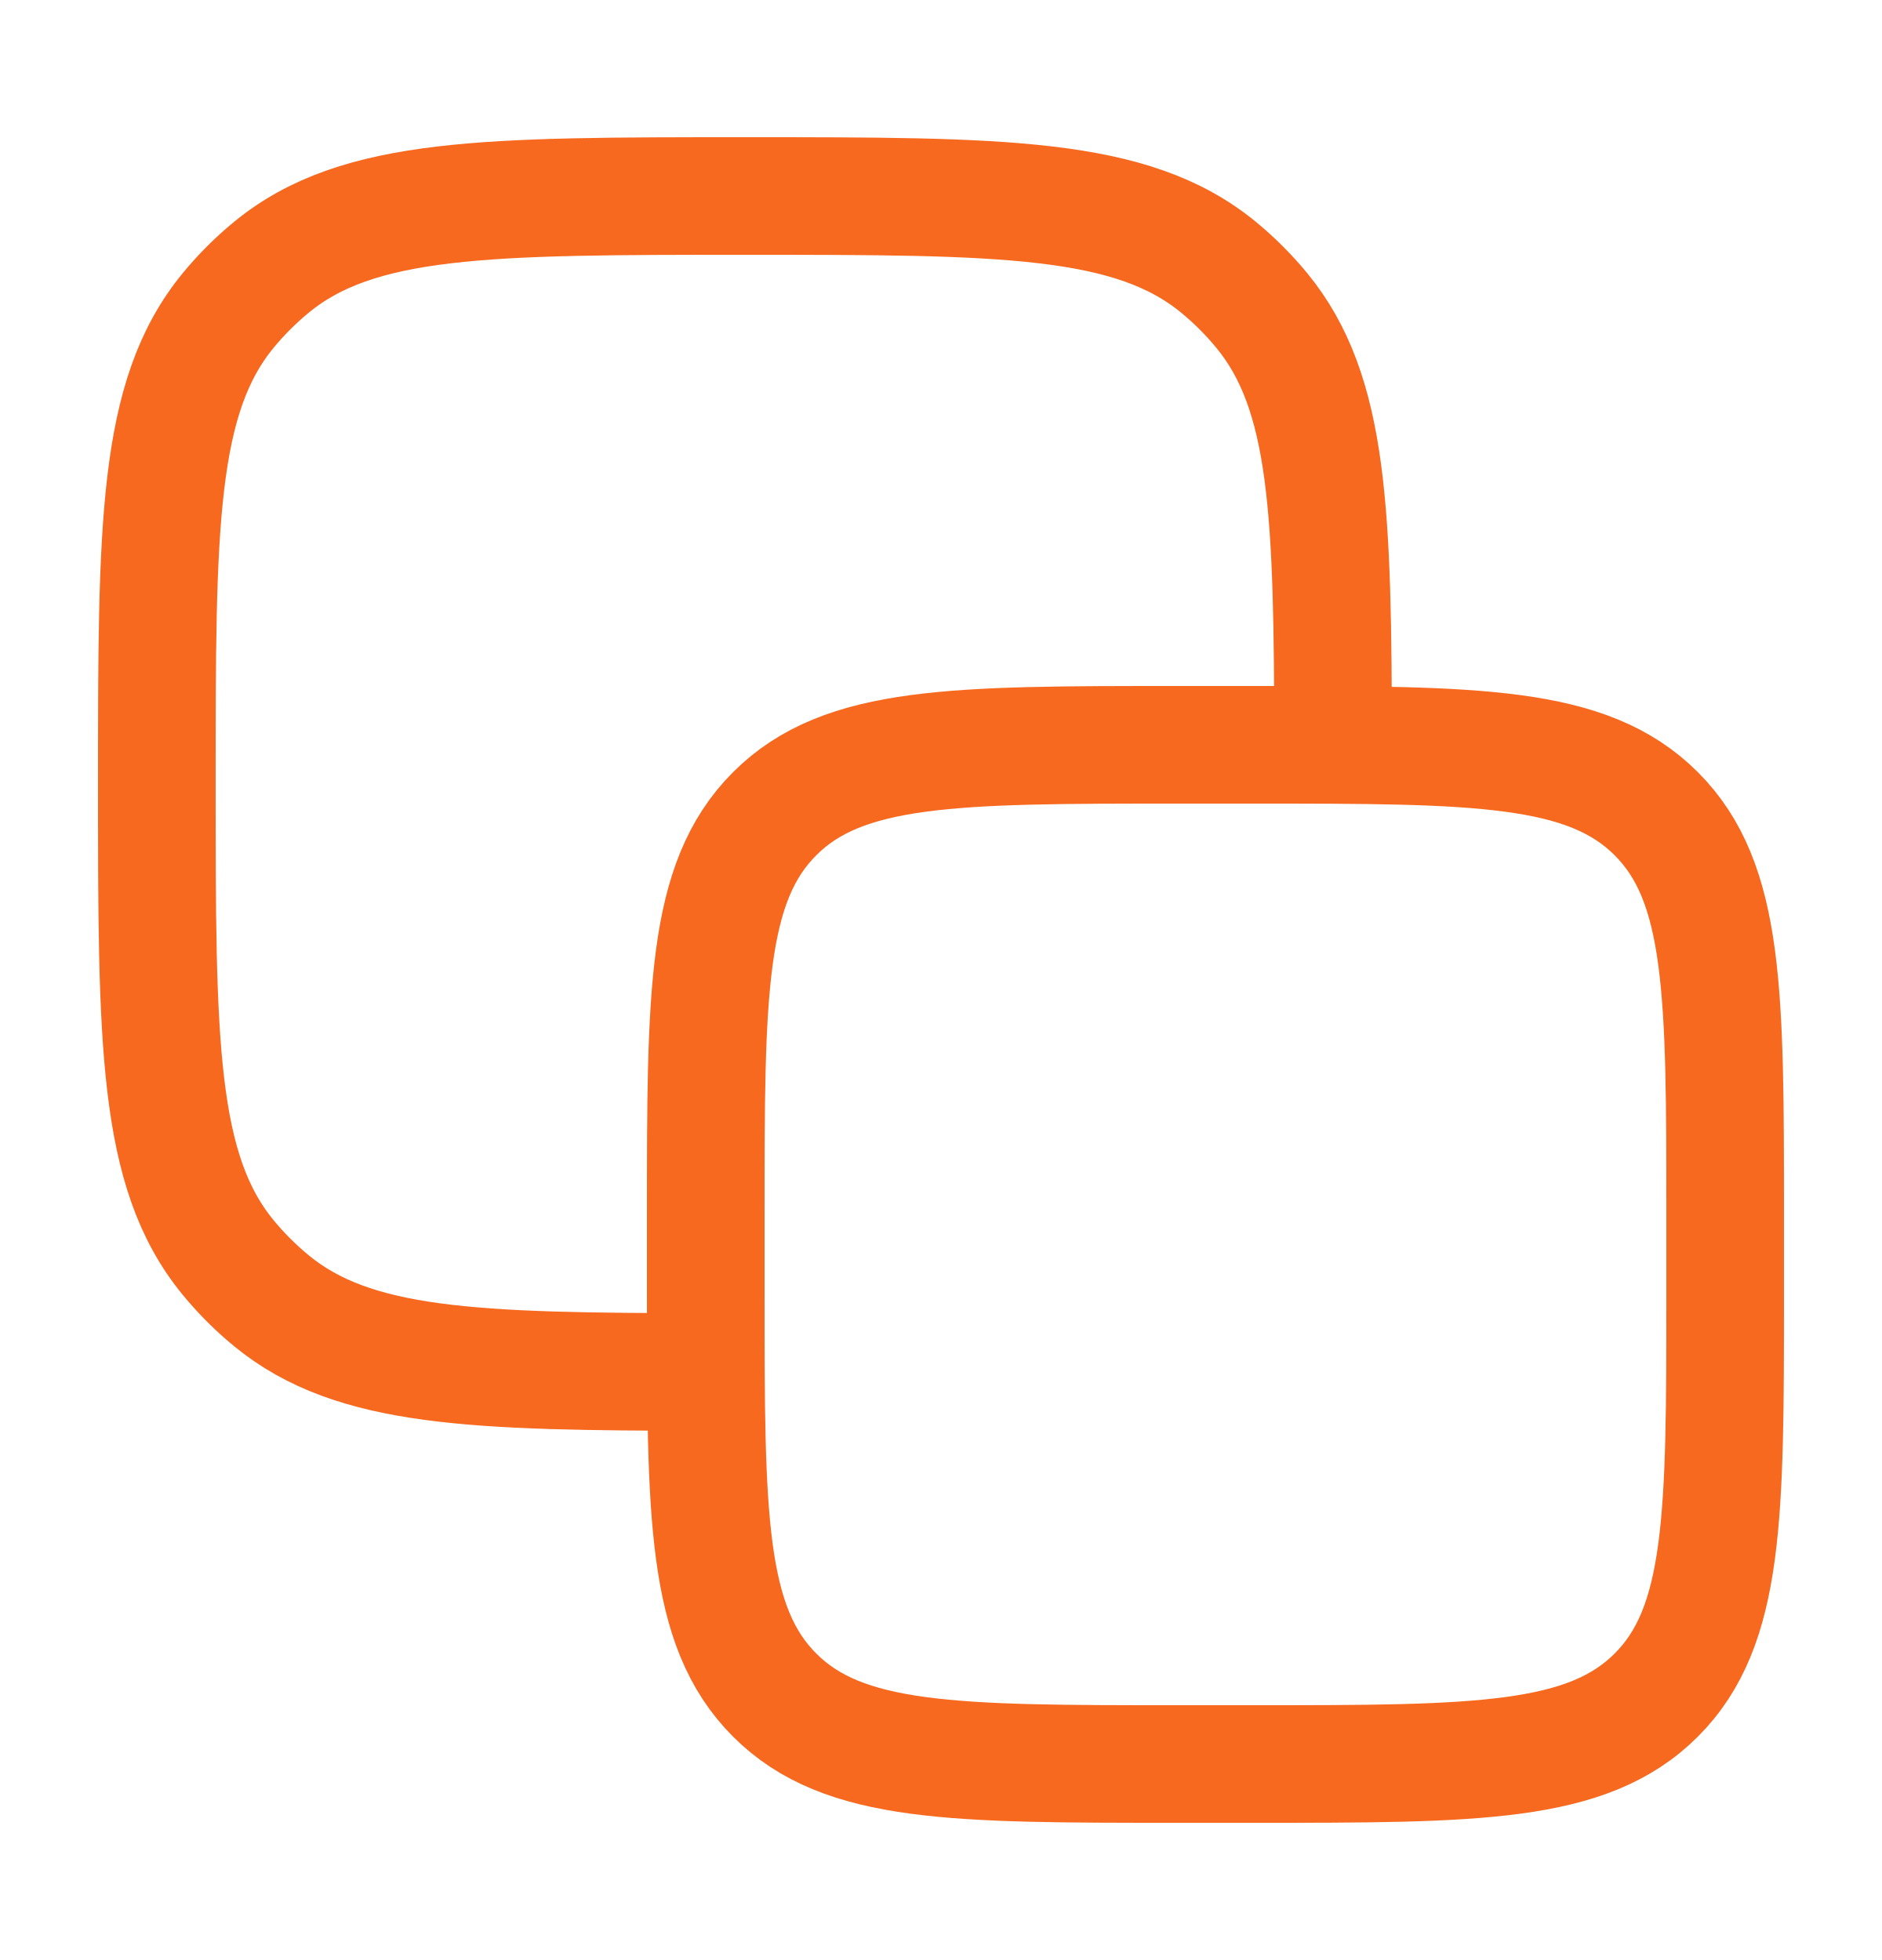
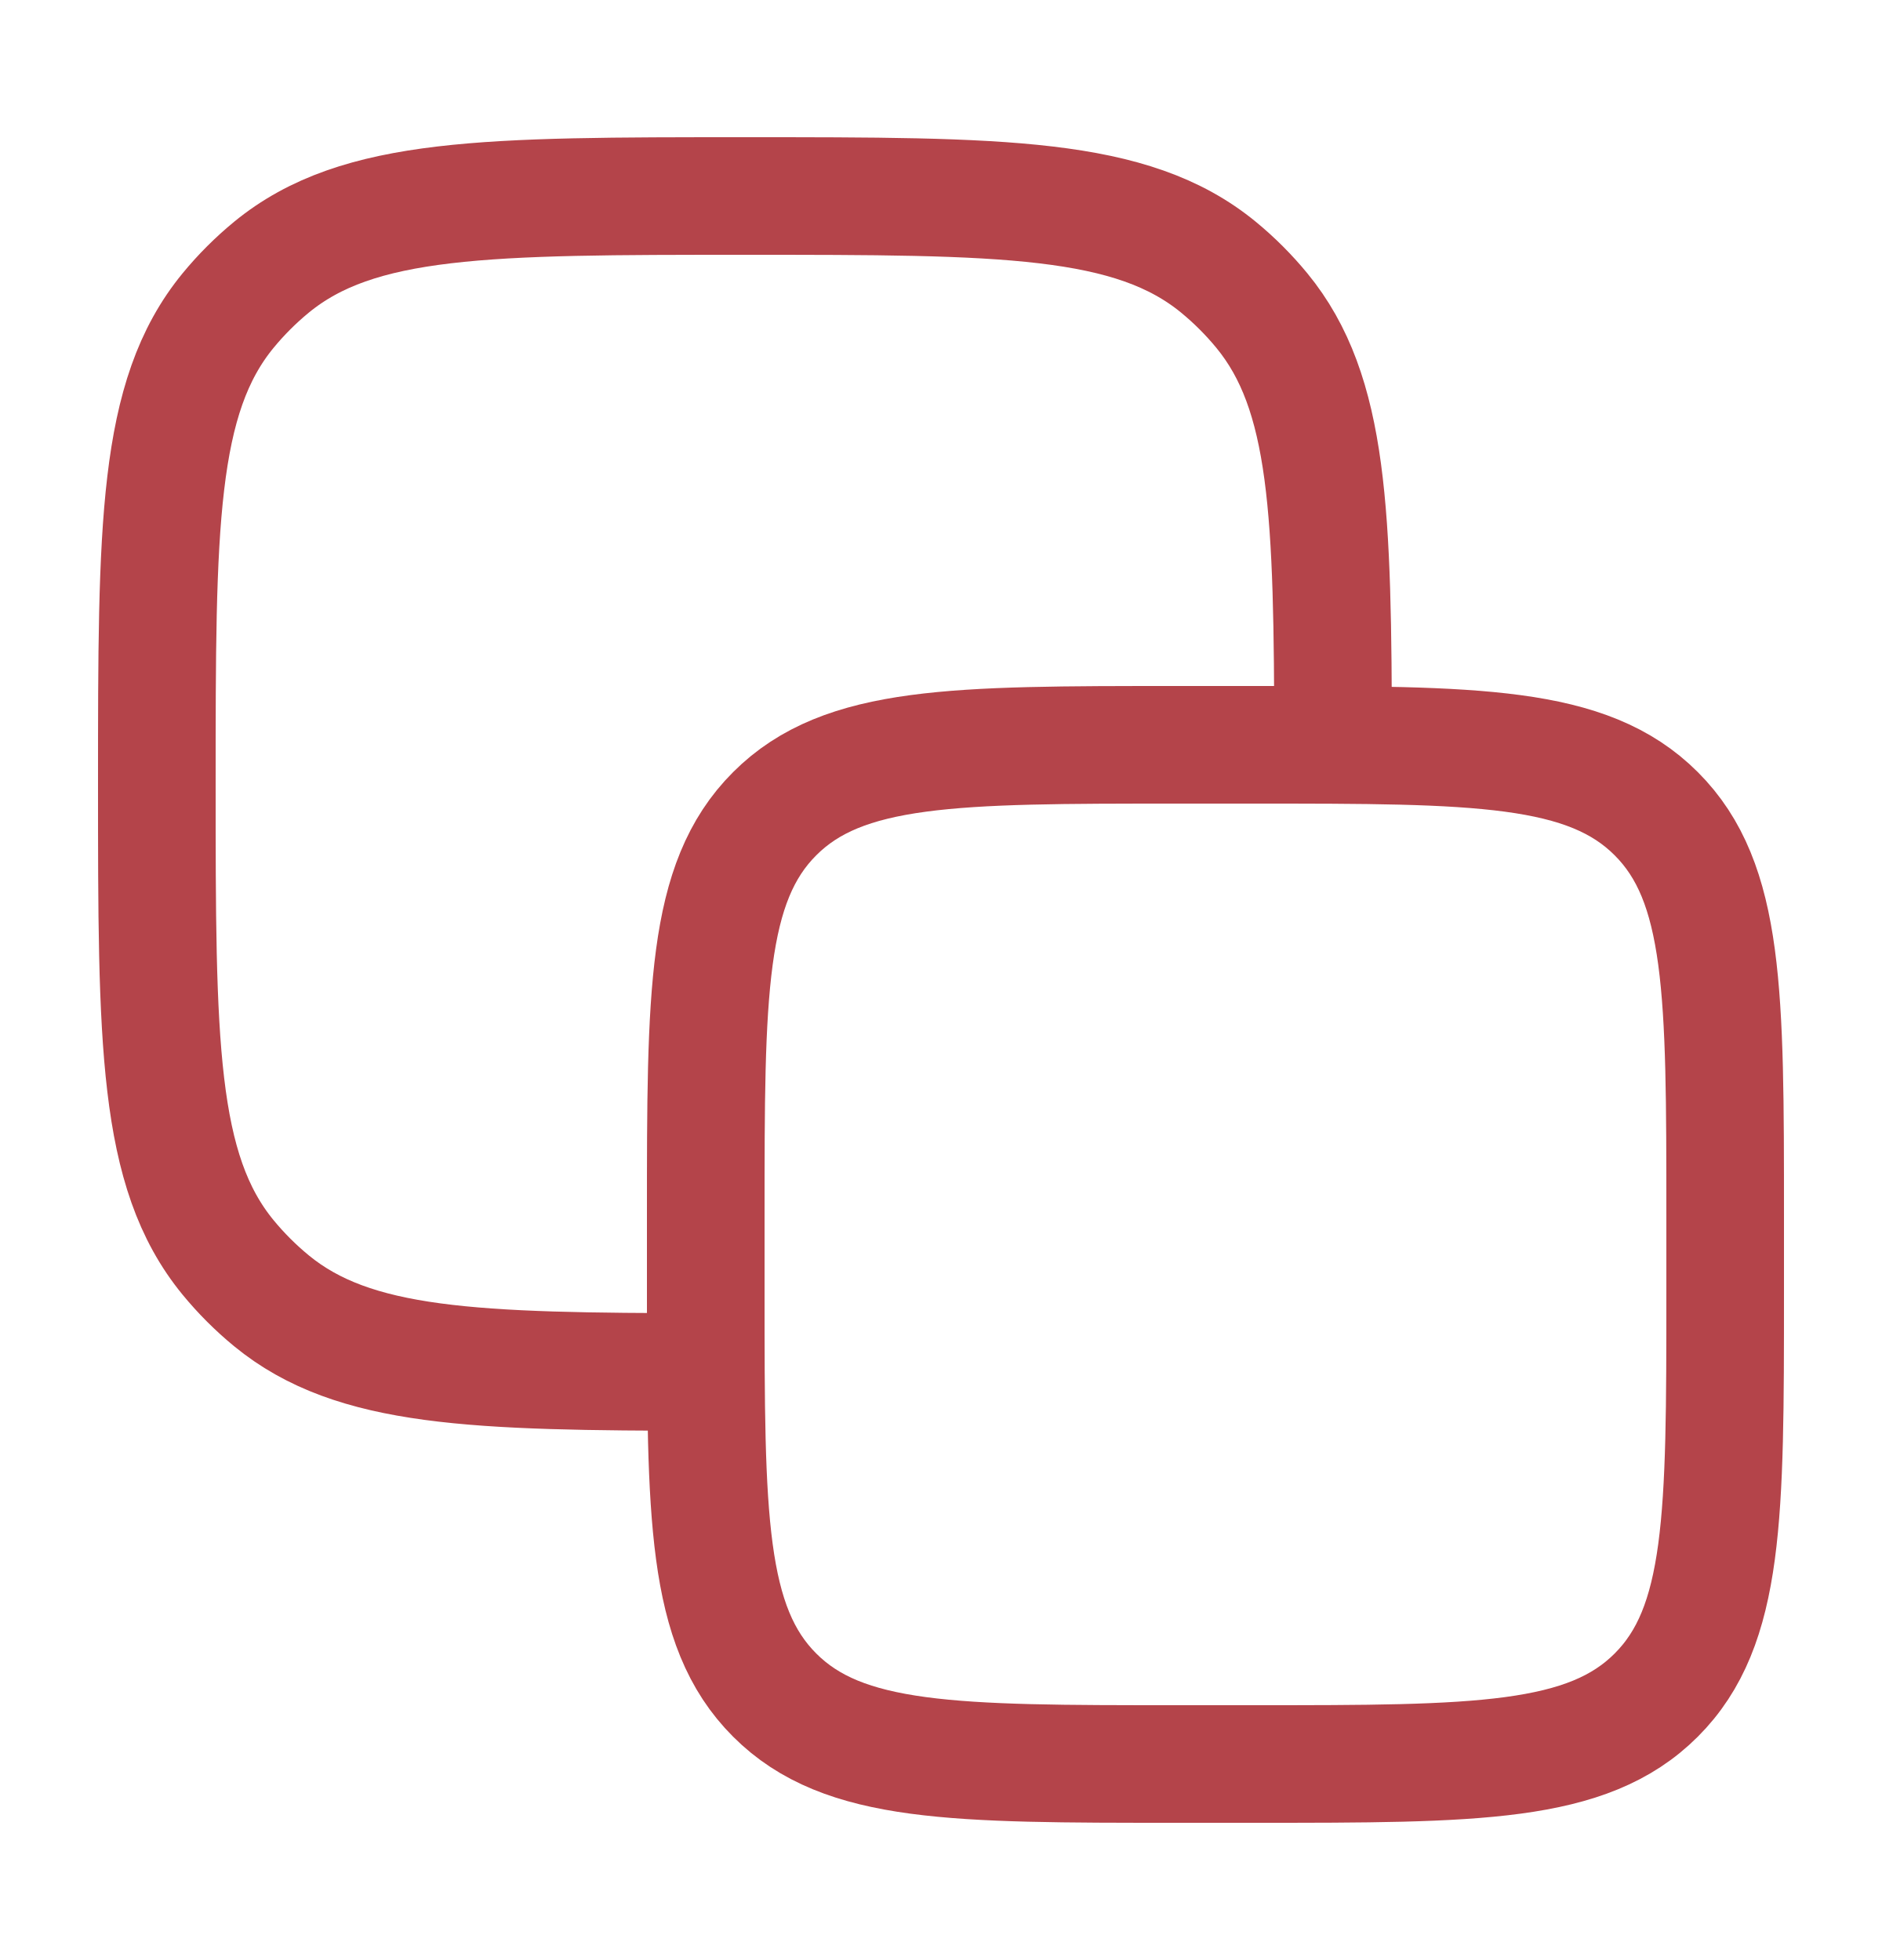
<svg xmlns="http://www.w3.org/2000/svg" width="24" height="25" viewBox="0 0 24 25" fill="none">
-   <path d="M9 15.5C9 12.672 9 11.257 9.879 10.379C10.757 9.5 12.172 9.5 15 9.5H16C18.828 9.5 20.243 9.5 21.121 10.379C22 11.257 22 12.672 22 15.5V16.5C22 19.328 22 20.743 21.121 21.621C20.243 22.5 18.828 22.5 16 22.5H15C12.172 22.5 10.757 22.5 9.879 21.621C9 20.743 9 19.328 9 16.5V15.5Z" stroke="#F86920" stroke-width="1.5" stroke-linecap="round" stroke-linejoin="round" />
-   <path d="M17 9.5C16.997 6.543 16.953 5.011 16.092 3.962C15.926 3.76 15.74 3.574 15.538 3.408C14.431 2.5 12.787 2.5 9.5 2.5C6.213 2.5 4.569 2.5 3.462 3.408C3.26 3.574 3.074 3.76 2.908 3.962C2 5.069 2 6.713 2 10C2 13.287 2 14.931 2.908 16.038C3.074 16.24 3.26 16.426 3.462 16.592C4.511 17.453 6.043 17.497 9 17.5" stroke="#F86920" stroke-width="1.5" stroke-linecap="round" stroke-linejoin="round" />
+   <path d="M9 15.5C9 12.672 9 11.257 9.879 10.379C10.757 9.5 12.172 9.5 15 9.5H16C18.828 9.5 20.243 9.5 21.121 10.379C22 11.257 22 12.672 22 15.5V16.5C22 19.328 22 20.743 21.121 21.621C20.243 22.5 18.828 22.5 16 22.5H15C12.172 22.5 10.757 22.5 9.879 21.621C9 20.743 9 19.328 9 16.5V15.5Z" stroke="#B4444A" stroke-width="1.5" stroke-linecap="round" stroke-linejoin="round" />
+   <path d="M17 9.5C16.997 6.543 16.953 5.011 16.092 3.962C15.926 3.76 15.74 3.574 15.538 3.408C14.431 2.5 12.787 2.5 9.5 2.5C6.213 2.5 4.569 2.5 3.462 3.408C3.26 3.574 3.074 3.76 2.908 3.962C2 5.069 2 6.713 2 10C2 13.287 2 14.931 2.908 16.038C3.074 16.24 3.26 16.426 3.462 16.592C4.511 17.453 6.043 17.497 9 17.5" stroke="#B4444A" stroke-width="1.5" stroke-linecap="round" stroke-linejoin="round" />
</svg>
